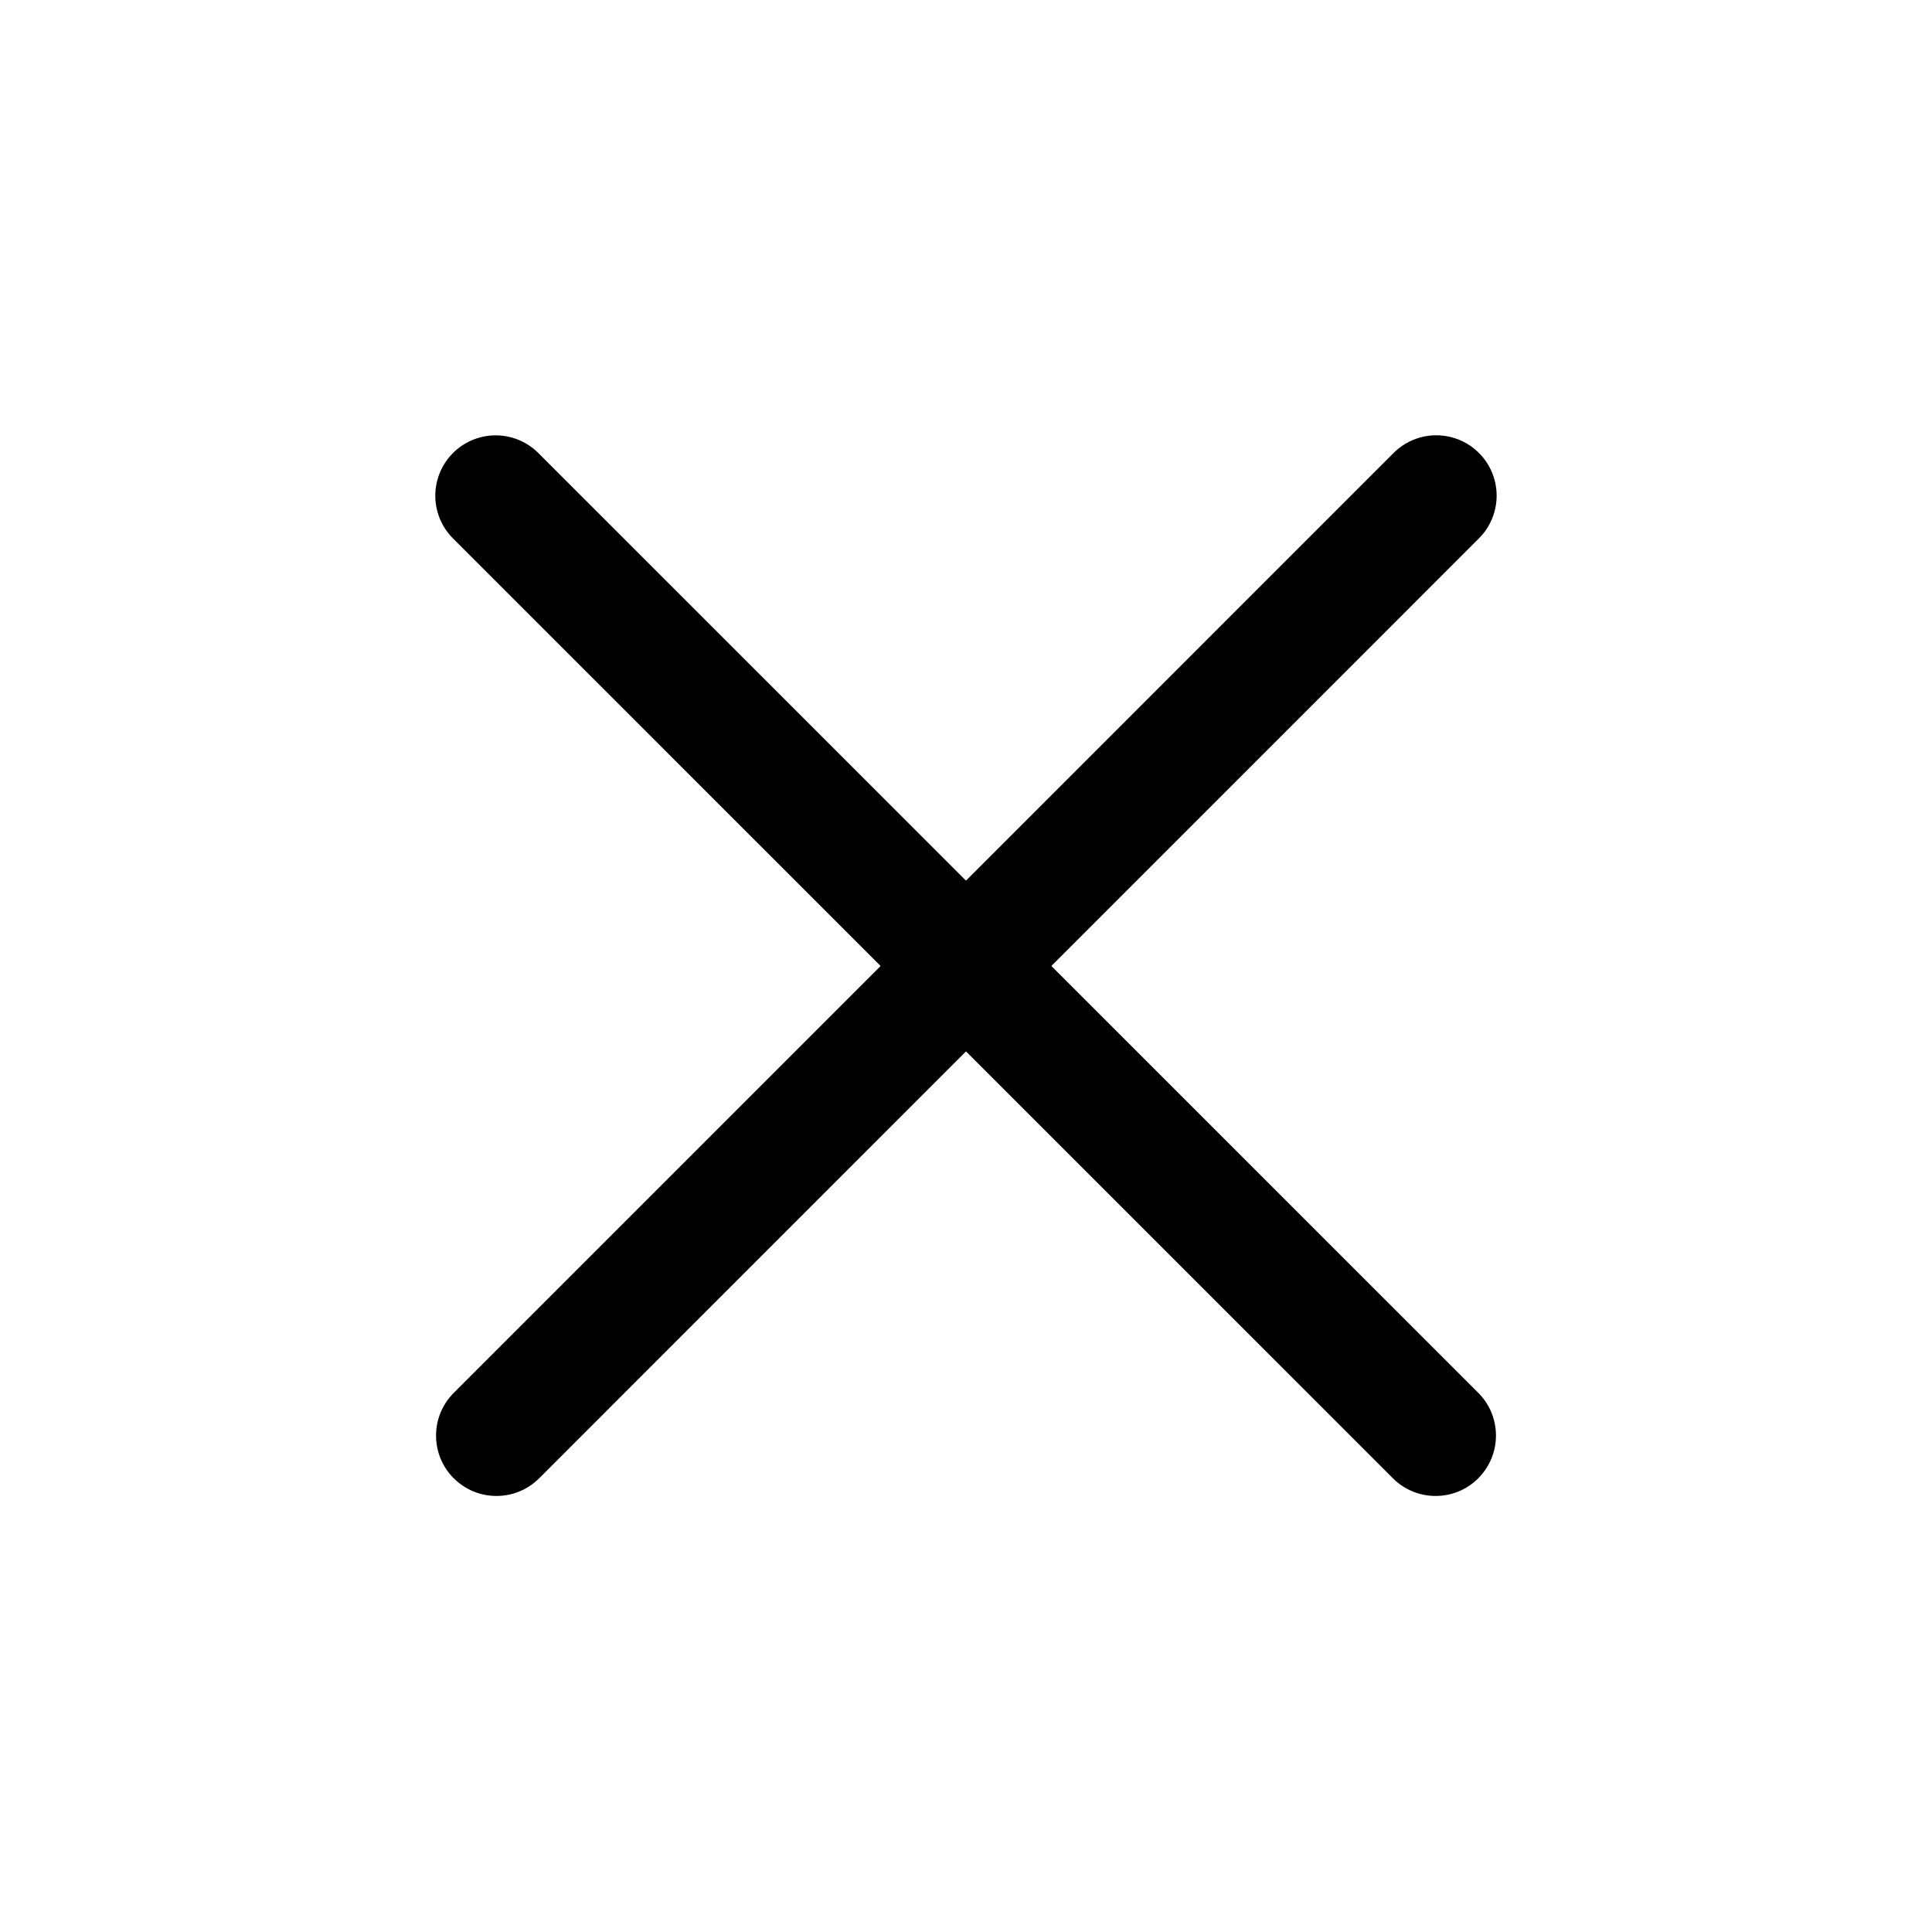
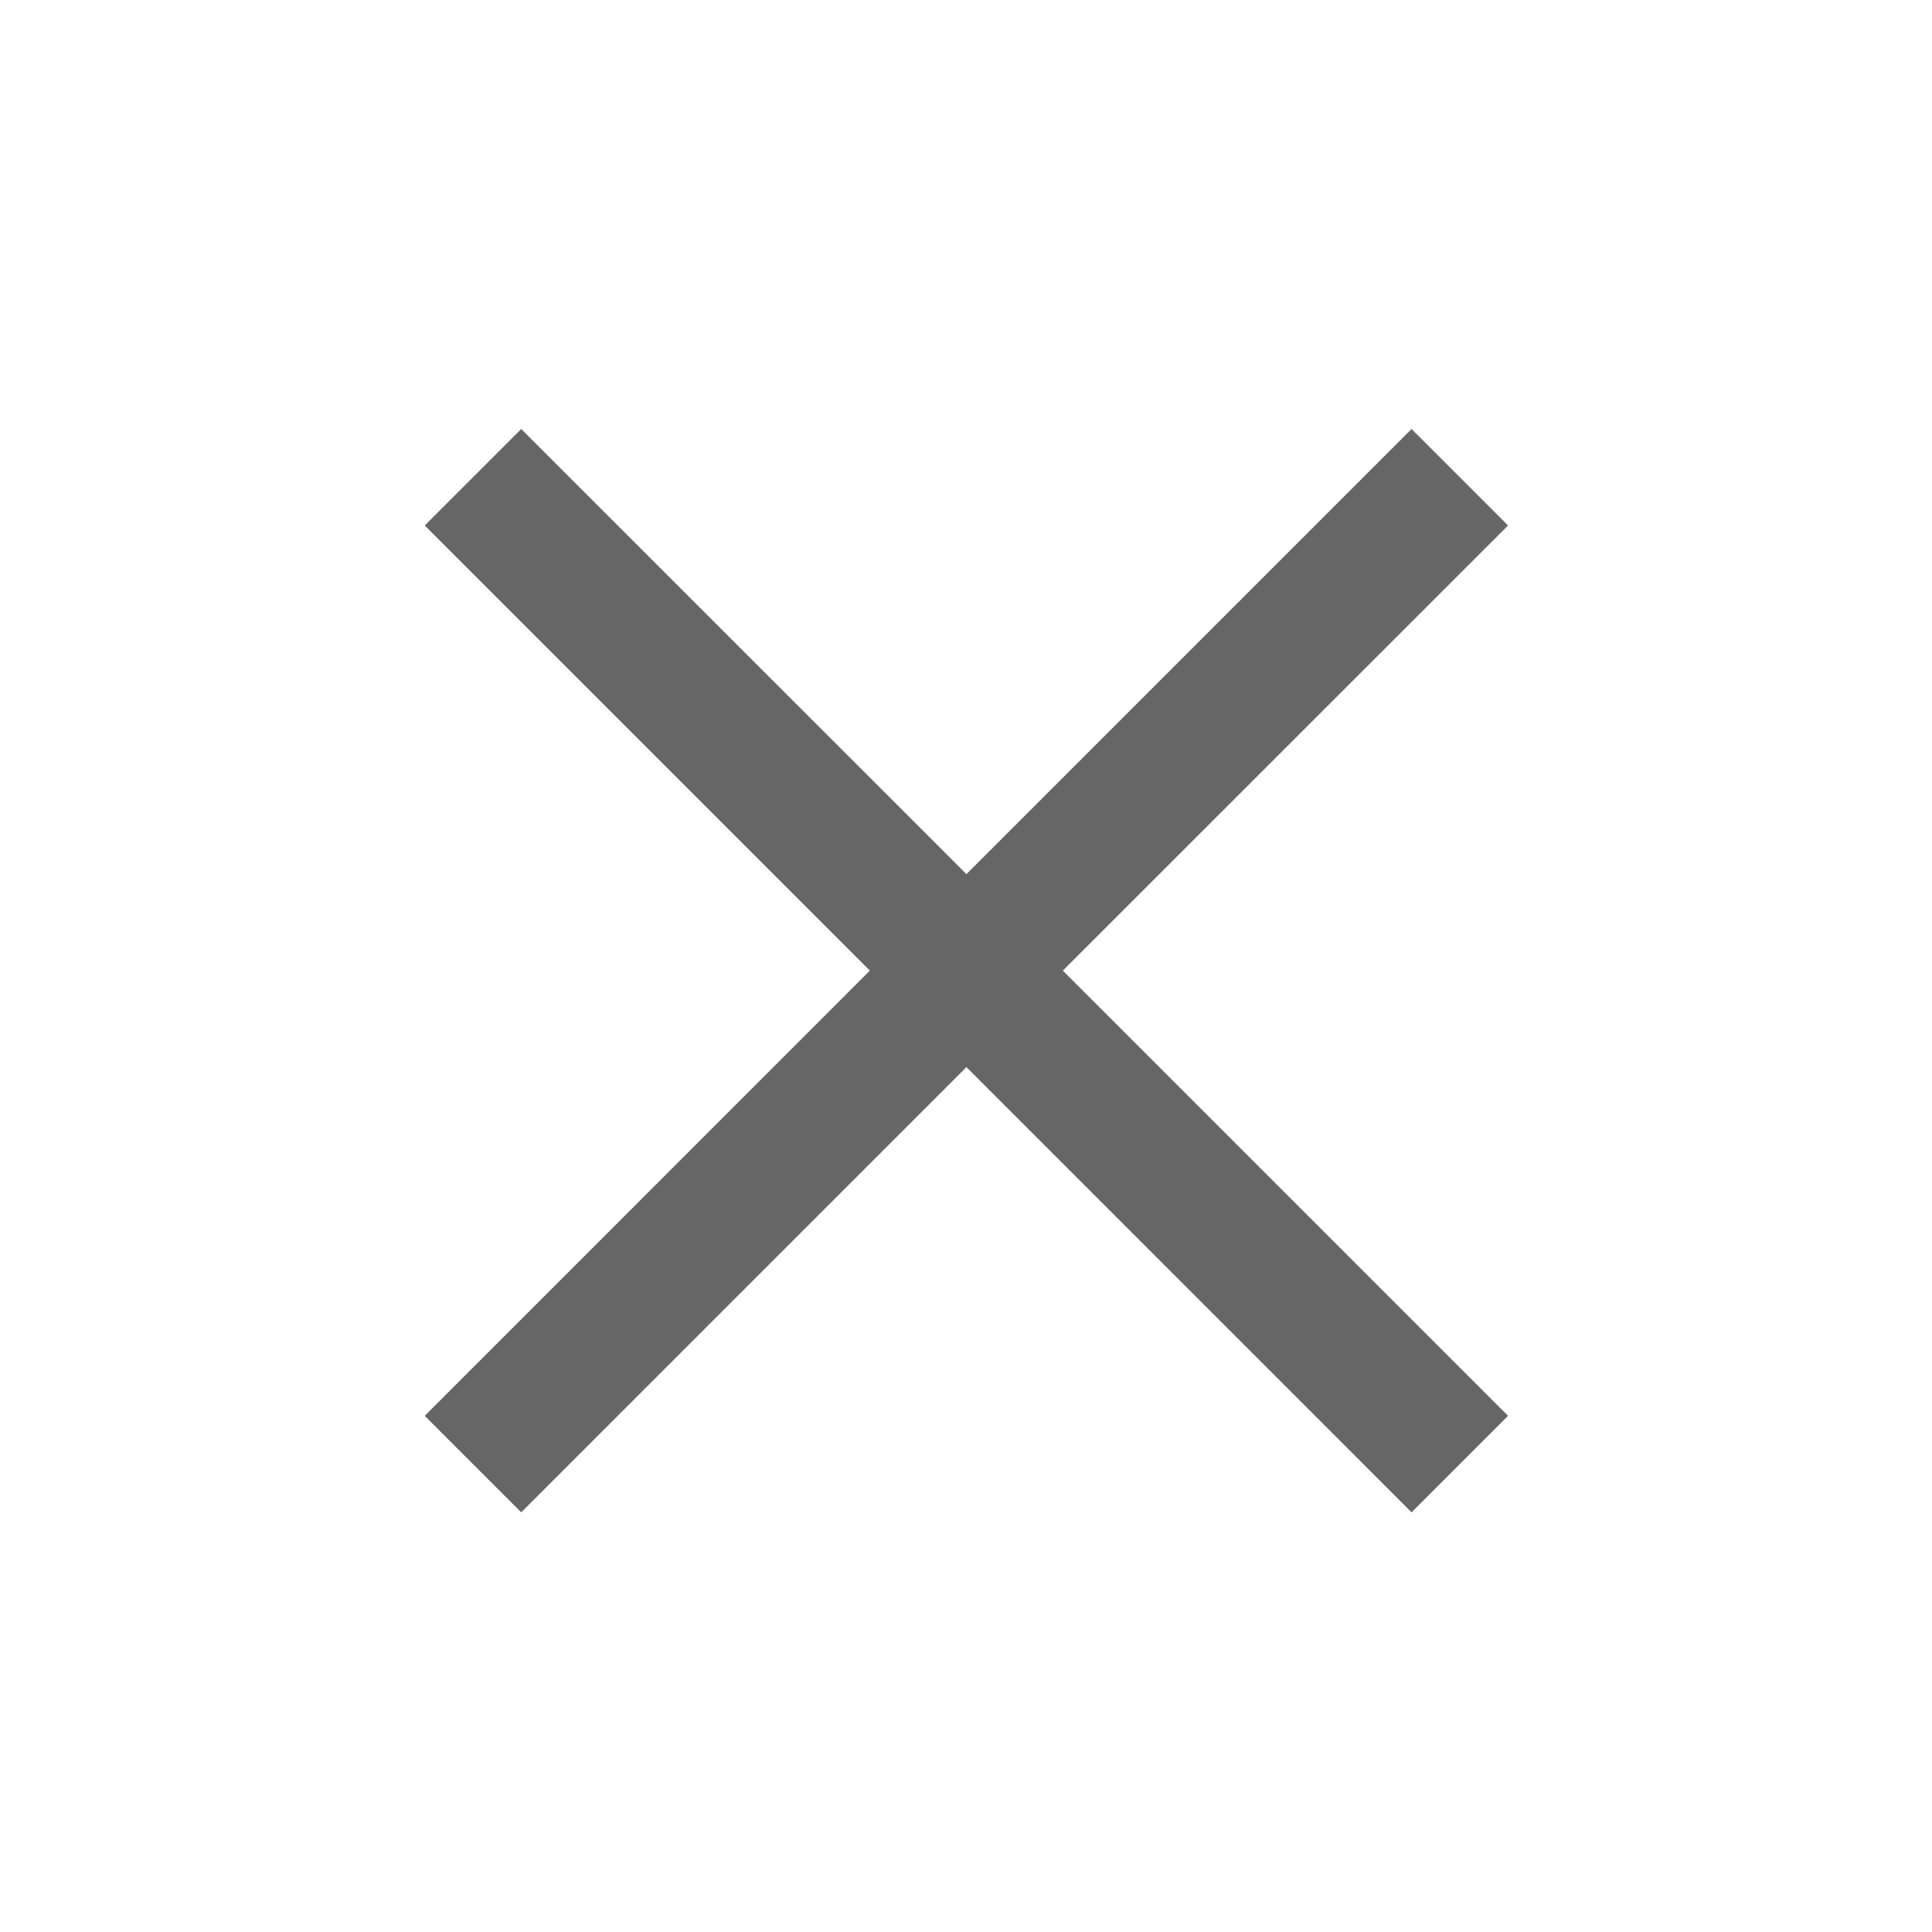
- <svg xmlns="http://www.w3.org/2000/svg" width="32" height="32" viewBox="0 0 32 32">
-   <path d="M7.515 24.485a1 1 0 010-1.414L23.07 7.515a1 1 0 111.414 1.414L8.93 24.485a1 1 0 01-1.414 0z" />
-   <path d="M24.485 24.485a1 1 0 01-1.414 0L7.515 8.93a1 1 0 111.414-1.414L24.485 23.07a1 1 0 010 1.414z" />
+ <svg xmlns="http://www.w3.org/2000/svg" width="18" height="18">
+   <path fill="#666" fill-rule="evenodd" d="M9.004 8.144l4.147-4.147.899.899-4.148 4.147 4.148 4.148-.899.899-4.147-4.148-4.148 4.148-.899-.899 4.147-4.148-4.147-4.147.899-.899 4.148 4.147z" />
</svg>
